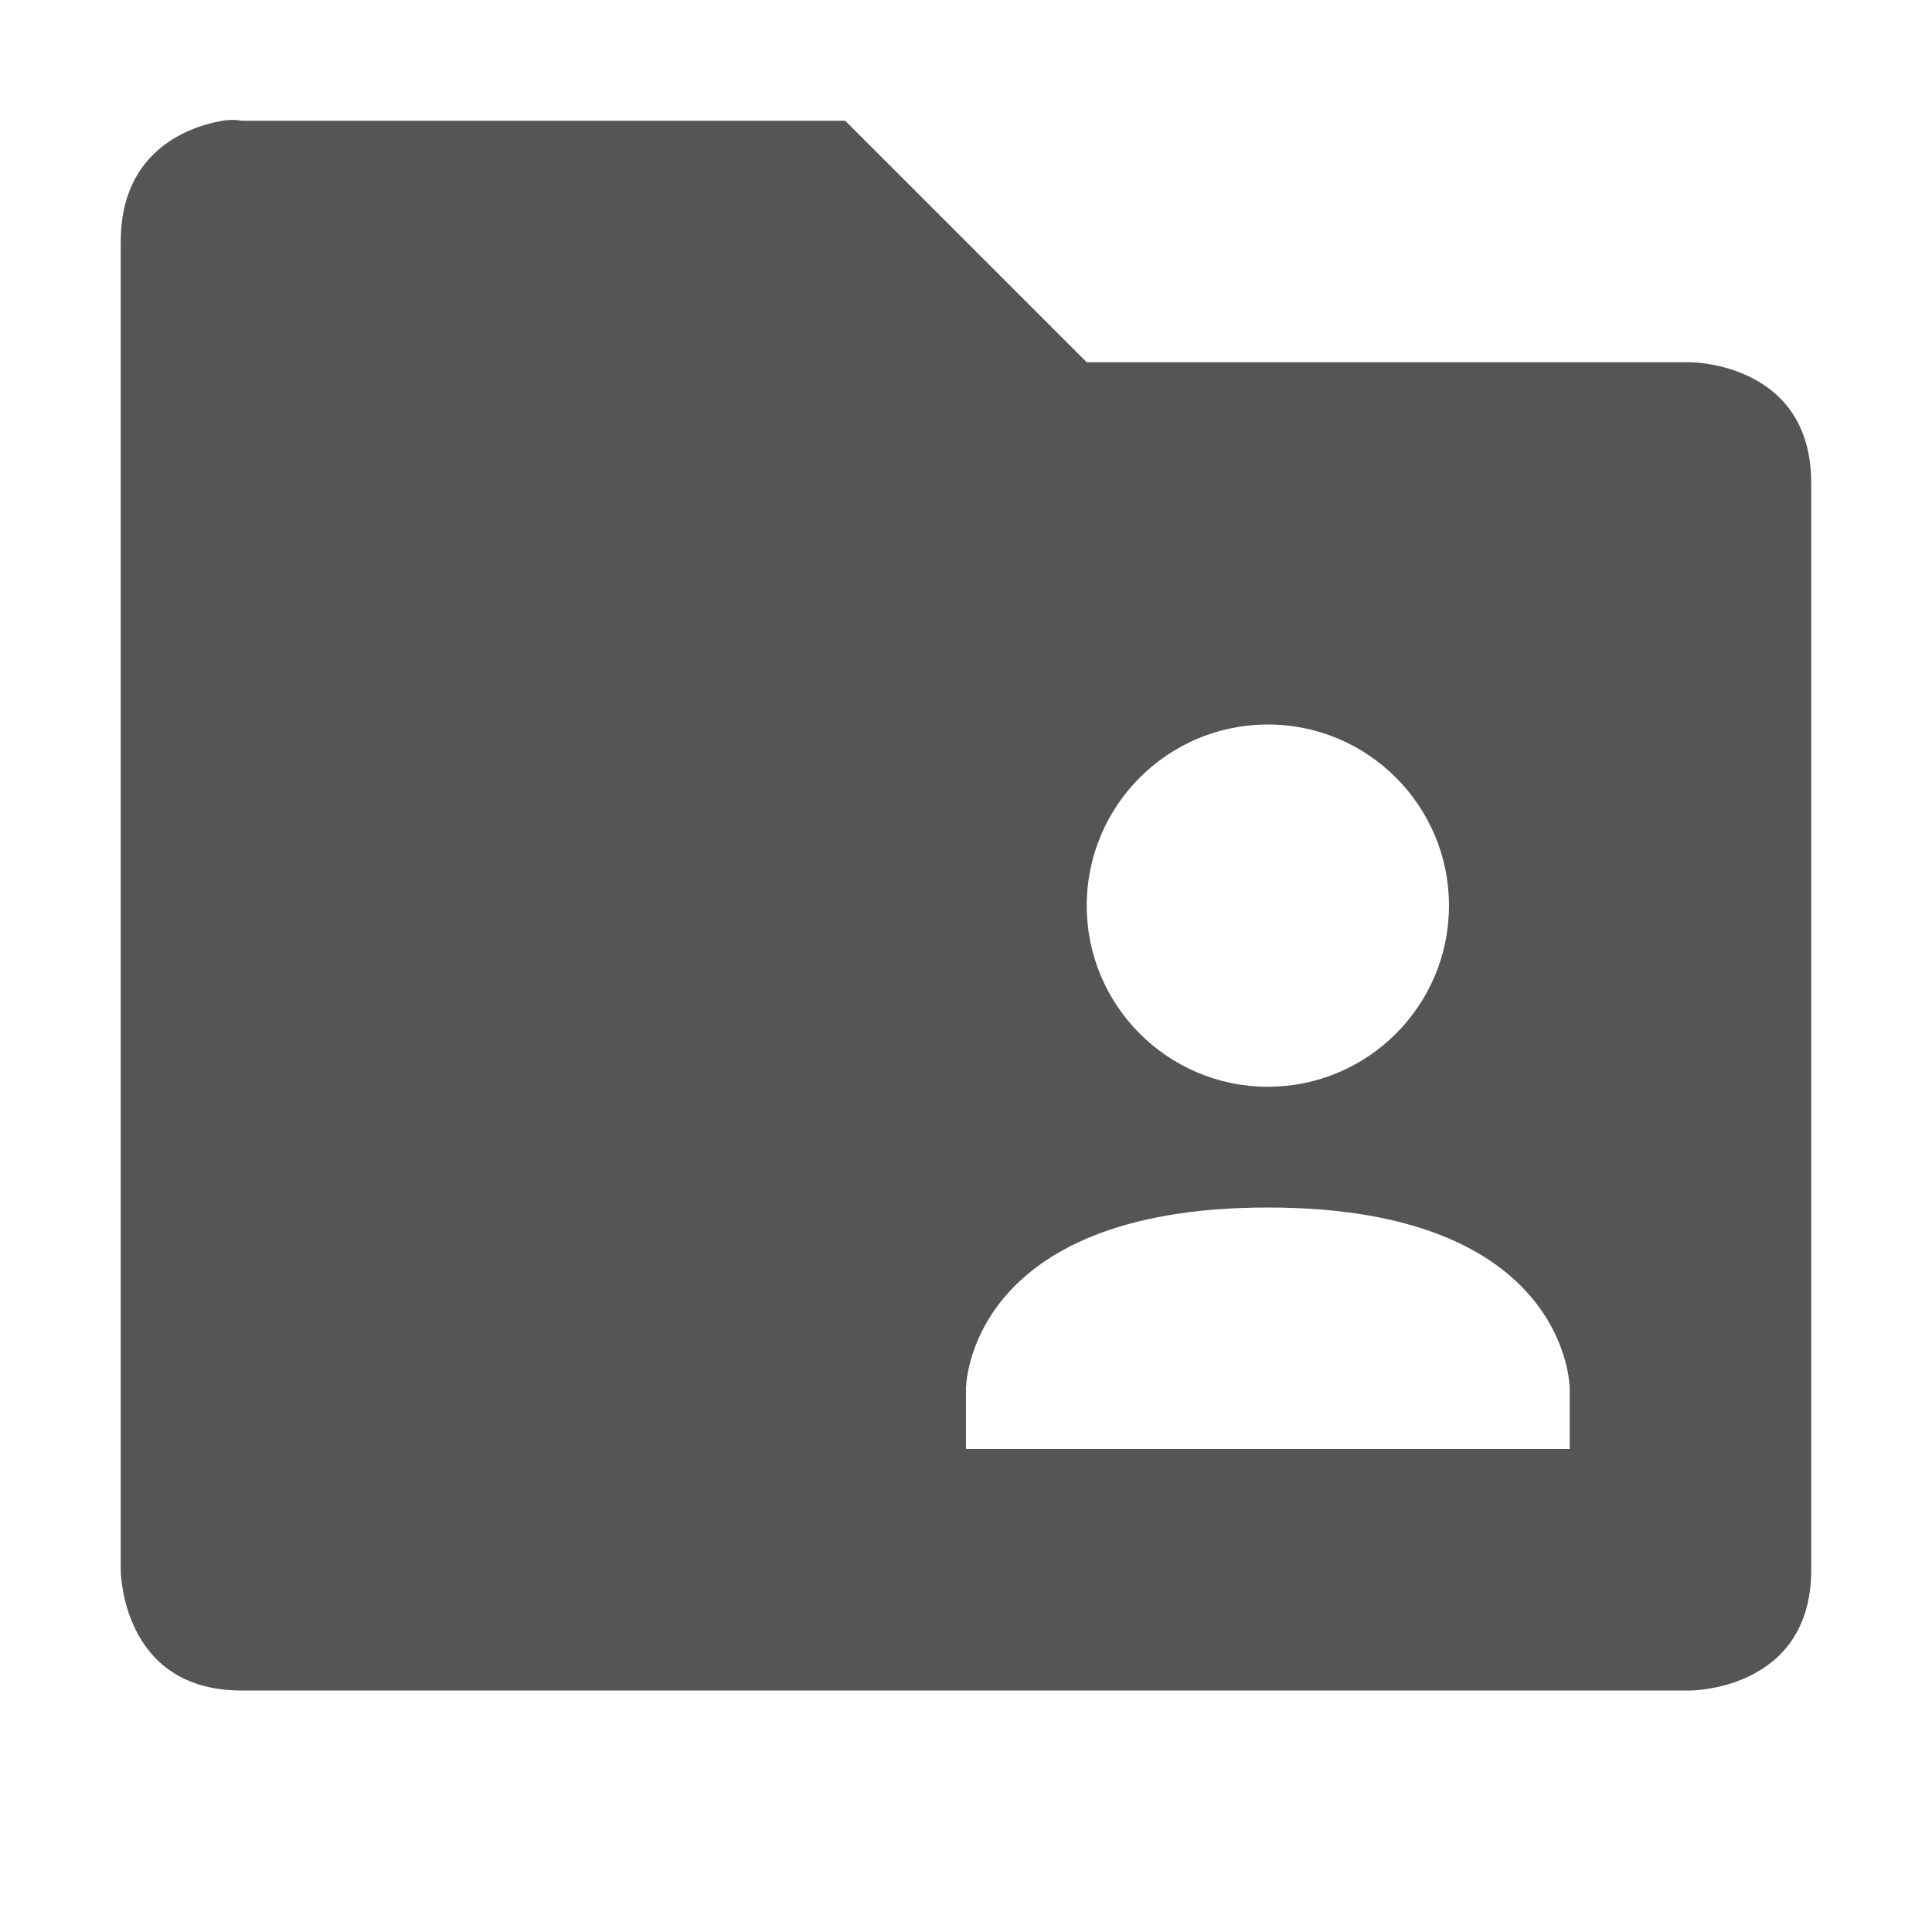
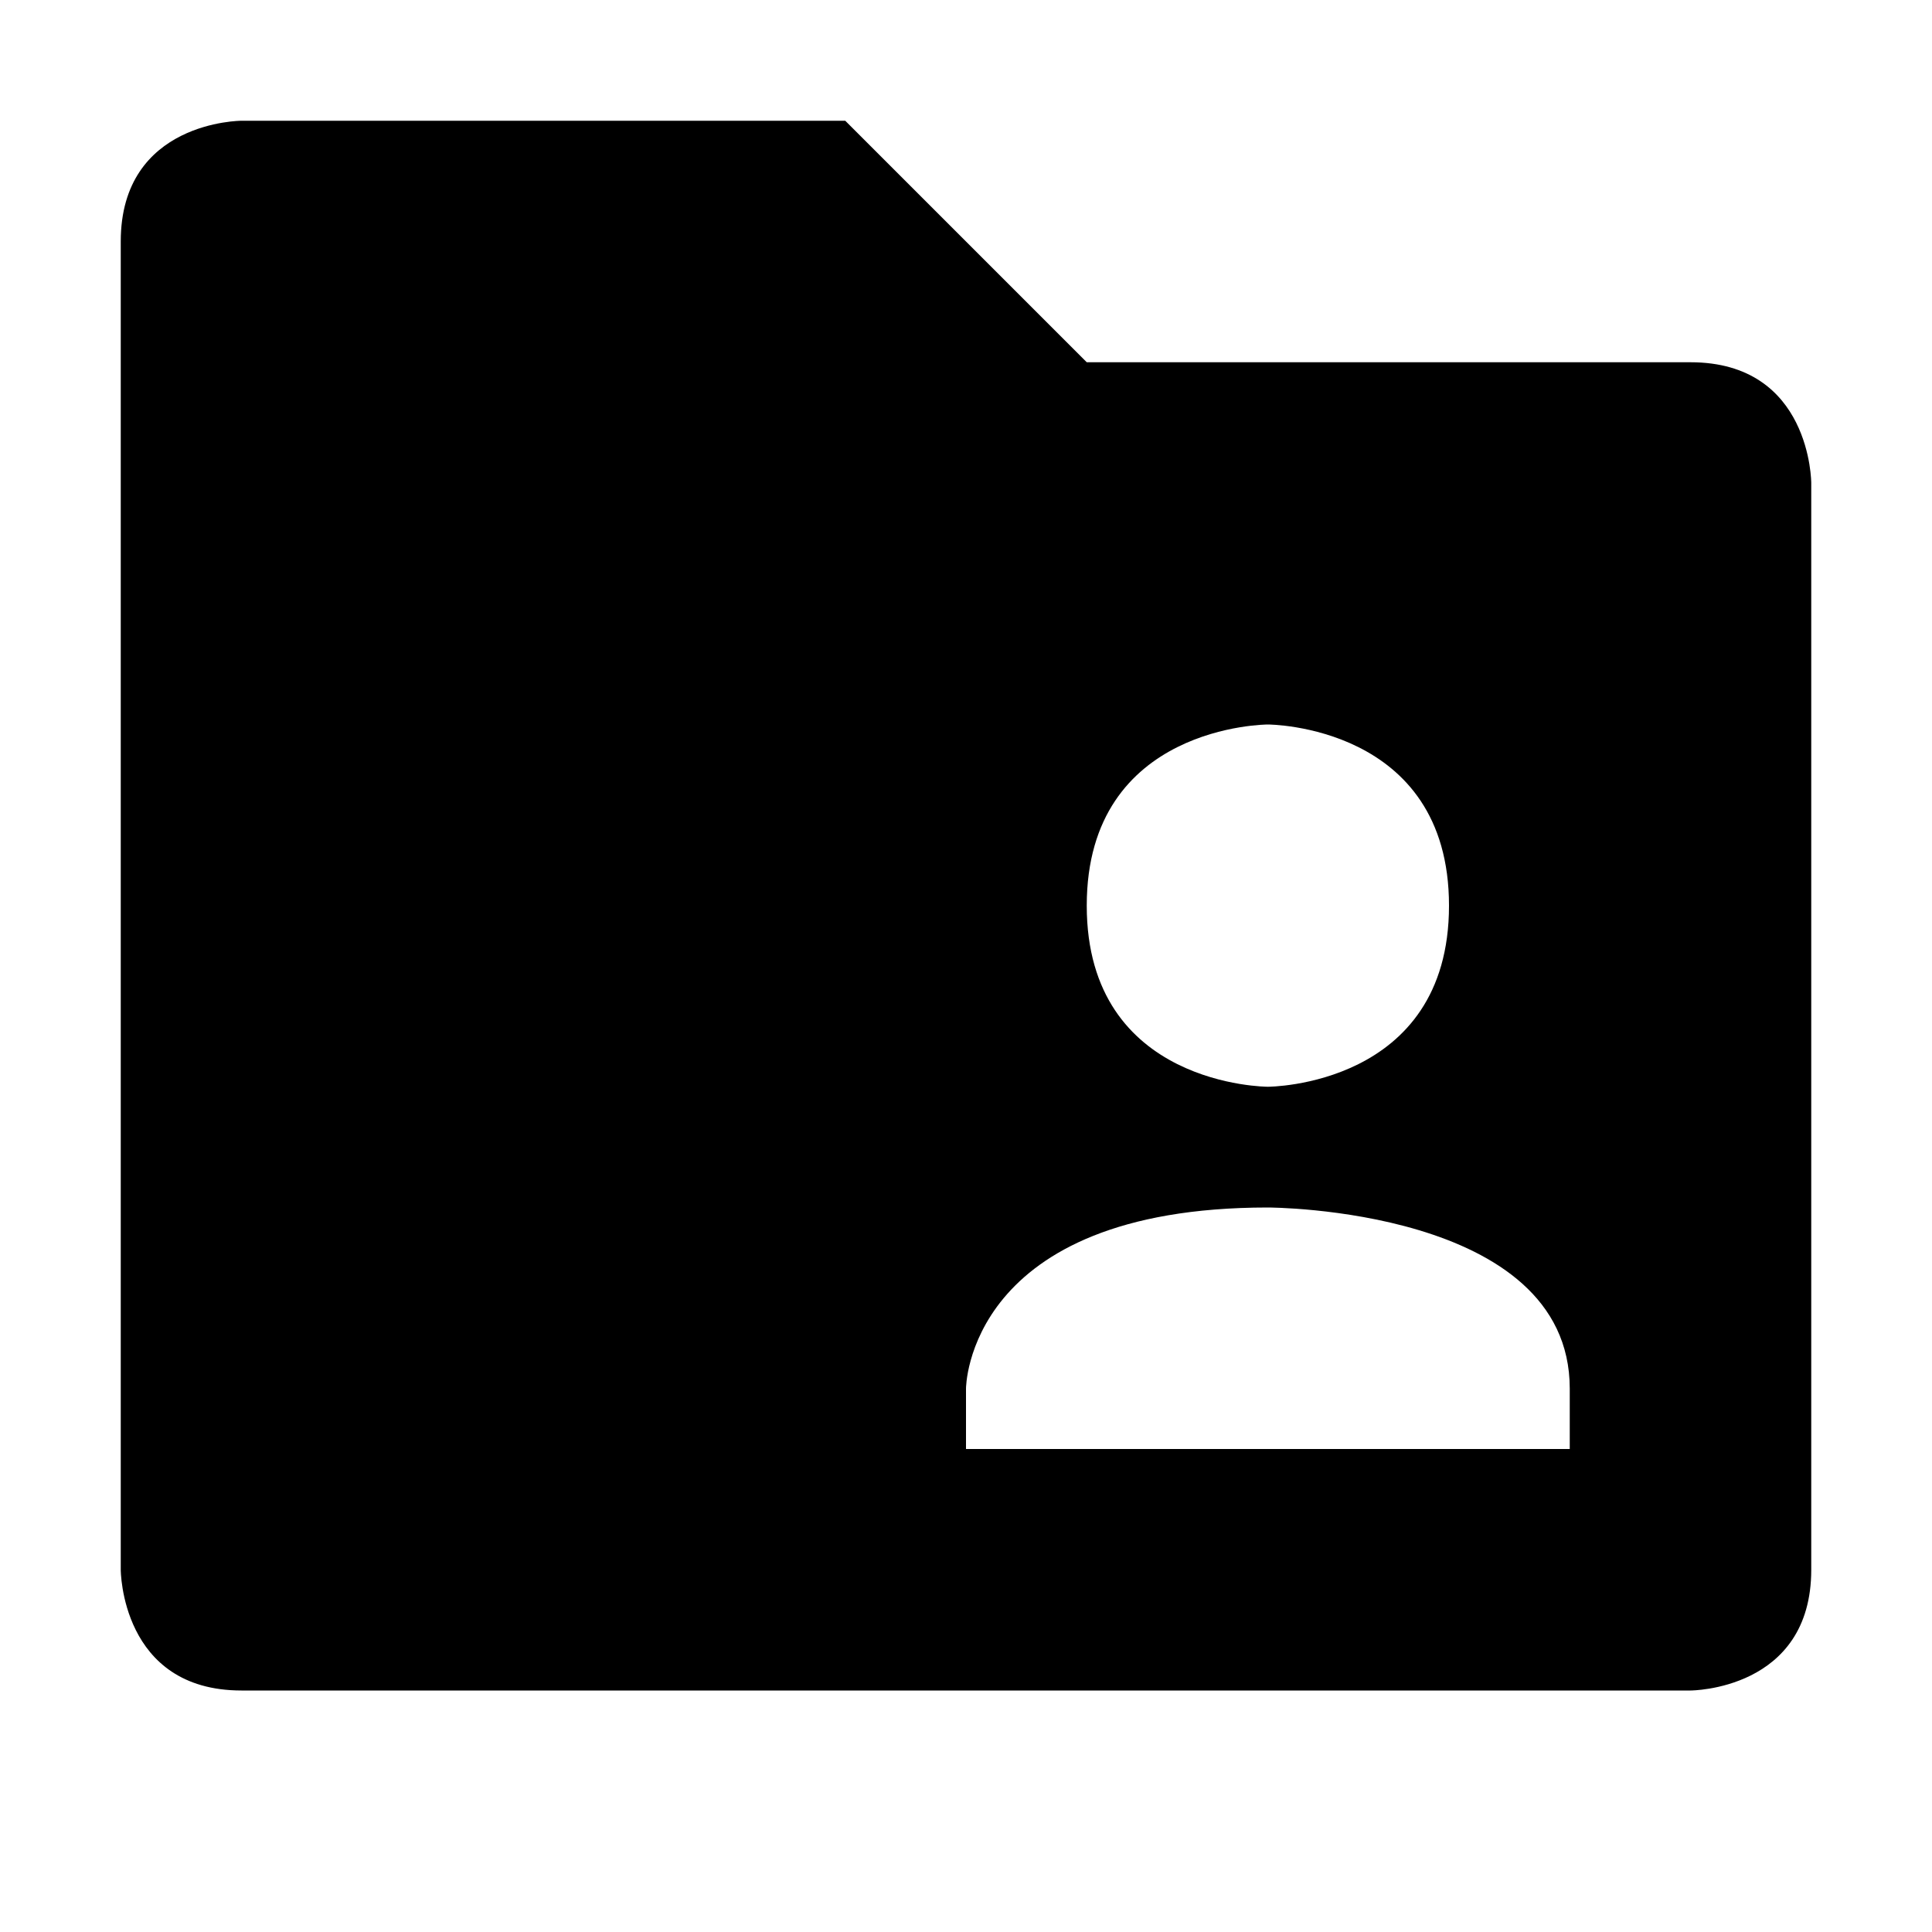
- <svg xmlns="http://www.w3.org/2000/svg" xmlns:ns1="http://www.openswatchbook.org/uri/2009/osb" height="16" id="svg7384" style="enable-background:new" version="1.1" width="16">
-   <defs id="defs7386">
-     <linearGradient id="linearGradient5606" ns1:paint="solid">
-       <stop id="stop5608" offset="0" style="stop-color:#000000;stop-opacity:1;" />
-     </linearGradient>
-     <filter color-interpolation-filters="sRGB" id="filter7554">
-       <feBlend id="feBlend7556" in2="BackgroundImage" mode="darken" />
-     </filter>
-   </defs>
-   <g id="layer9" style="display:inline" transform="translate(-769.0004,431)" />
-   <g id="layer10" style="display:inline;filter:url(#filter7554)" transform="translate(-769.0004,431)" />
-   <g id="layer1" style="display:inline" transform="translate(-528.0002,-186)">
-     <path d="M 529.844,187 C 529.562,187.047 529,187.25 529,188 l 0,11 c 0,0 0,1 1,1 l 12,0 c 0,0 1,0 1,-1 l 0,-9 c 0,-1 -1,-1 -1,-1 l -5,0 -2,-2 -5,0 c 0,0 -0.062,-0.016 -0.156,0 z m 8.656,5 c 0.828,0 1.5,0.672 1.5,1.5 0,0.828 -0.672,1.5 -1.5,1.5 -0.828,0 -1.5,-0.672 -1.5,-1.5 0,-0.828 0.672,-1.5 1.5,-1.5 z m 0,4 c 2.5,0 2.5,1.5 2.5,1.5 l 0,0.5 -5,0 0,-0.5 c 0,0 0,-1.5 2.5,-1.5 z" id="path6174" style="font-size:medium;font-style:normal;font-variant:normal;font-weight:normal;font-stretch:normal;text-indent:0;text-align:start;text-decoration:none;line-height:normal;letter-spacing:normal;word-spacing:normal;text-transform:none;direction:ltr;block-progression:tb;writing-mode:lr-tb;text-anchor:start;baseline-shift:baseline;color:#000000;fill:#555555;fill-opacity:1;stroke:none;stroke-width:2;marker:none;visibility:visible;display:inline;overflow:visible;enable-background:accumulate;font-family:Sans;-inkscape-font-specification:Sans" />
-   </g>
-   <g id="layer14" style="display:inline" transform="translate(-769.0004,431)" />
-   <g id="layer15" style="display:inline" transform="translate(-769.0004,431)" />
-   <g id="g71291" style="display:inline" transform="translate(-769.0004,431)" />
-   <g id="layer2" style="display:inline" transform="translate(-528.0002,-36)" />
-   <g id="g6058" style="display:inline" transform="translate(-528.0002,-36)" />
-   <g id="layer12" style="display:inline" transform="translate(-769.0004,431)" />
+ <svg xmlns="http://www.w3.org/2000/svg" height="16" width="16">
+   <path d="m1 2v11s0 1 1 1h12s1 0 1-1v-9s0-1-1-1h-5l-2-2h-5s-1 0-1 1zm9.5 4s1.5 0 1.5 1.5-1.5 1.5-1.5 1.5-1.5 0-1.5-1.5 1.5-1.5 1.5-1.5zm0 4s2.5 0 2.5 1.5v.5h-5v-.5s0-1.5 2.5-1.5z" />
</svg>
